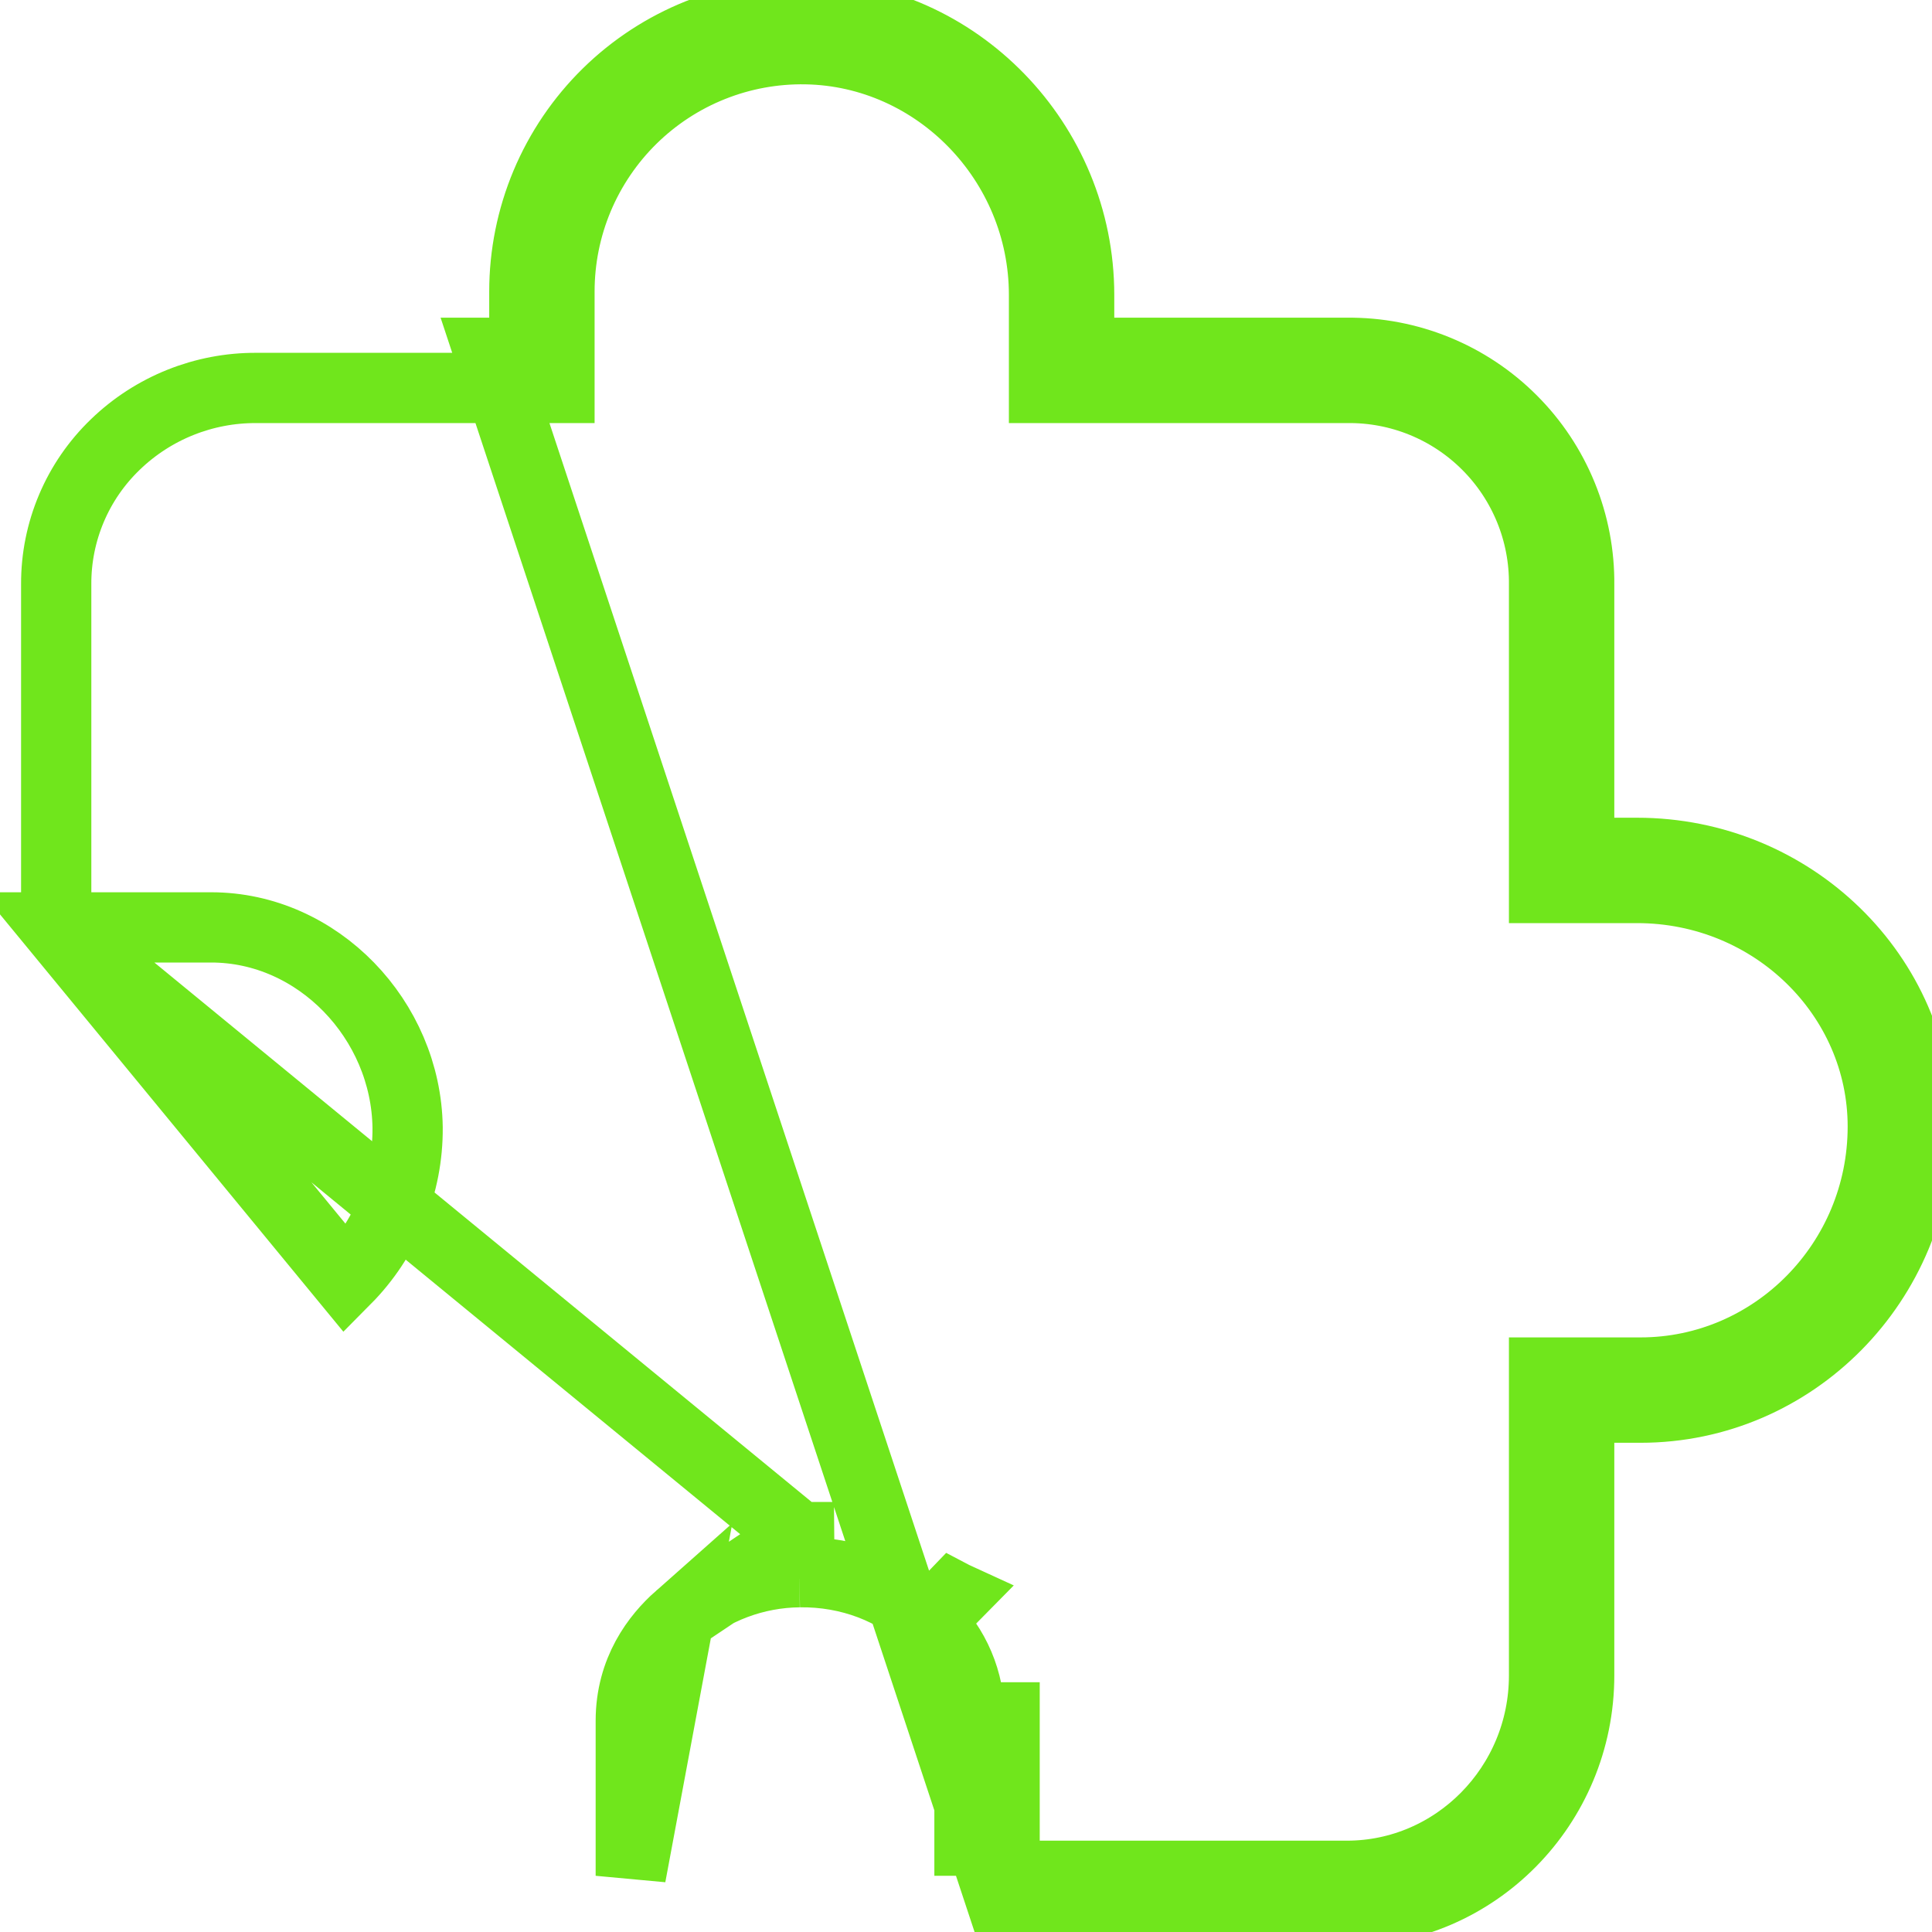
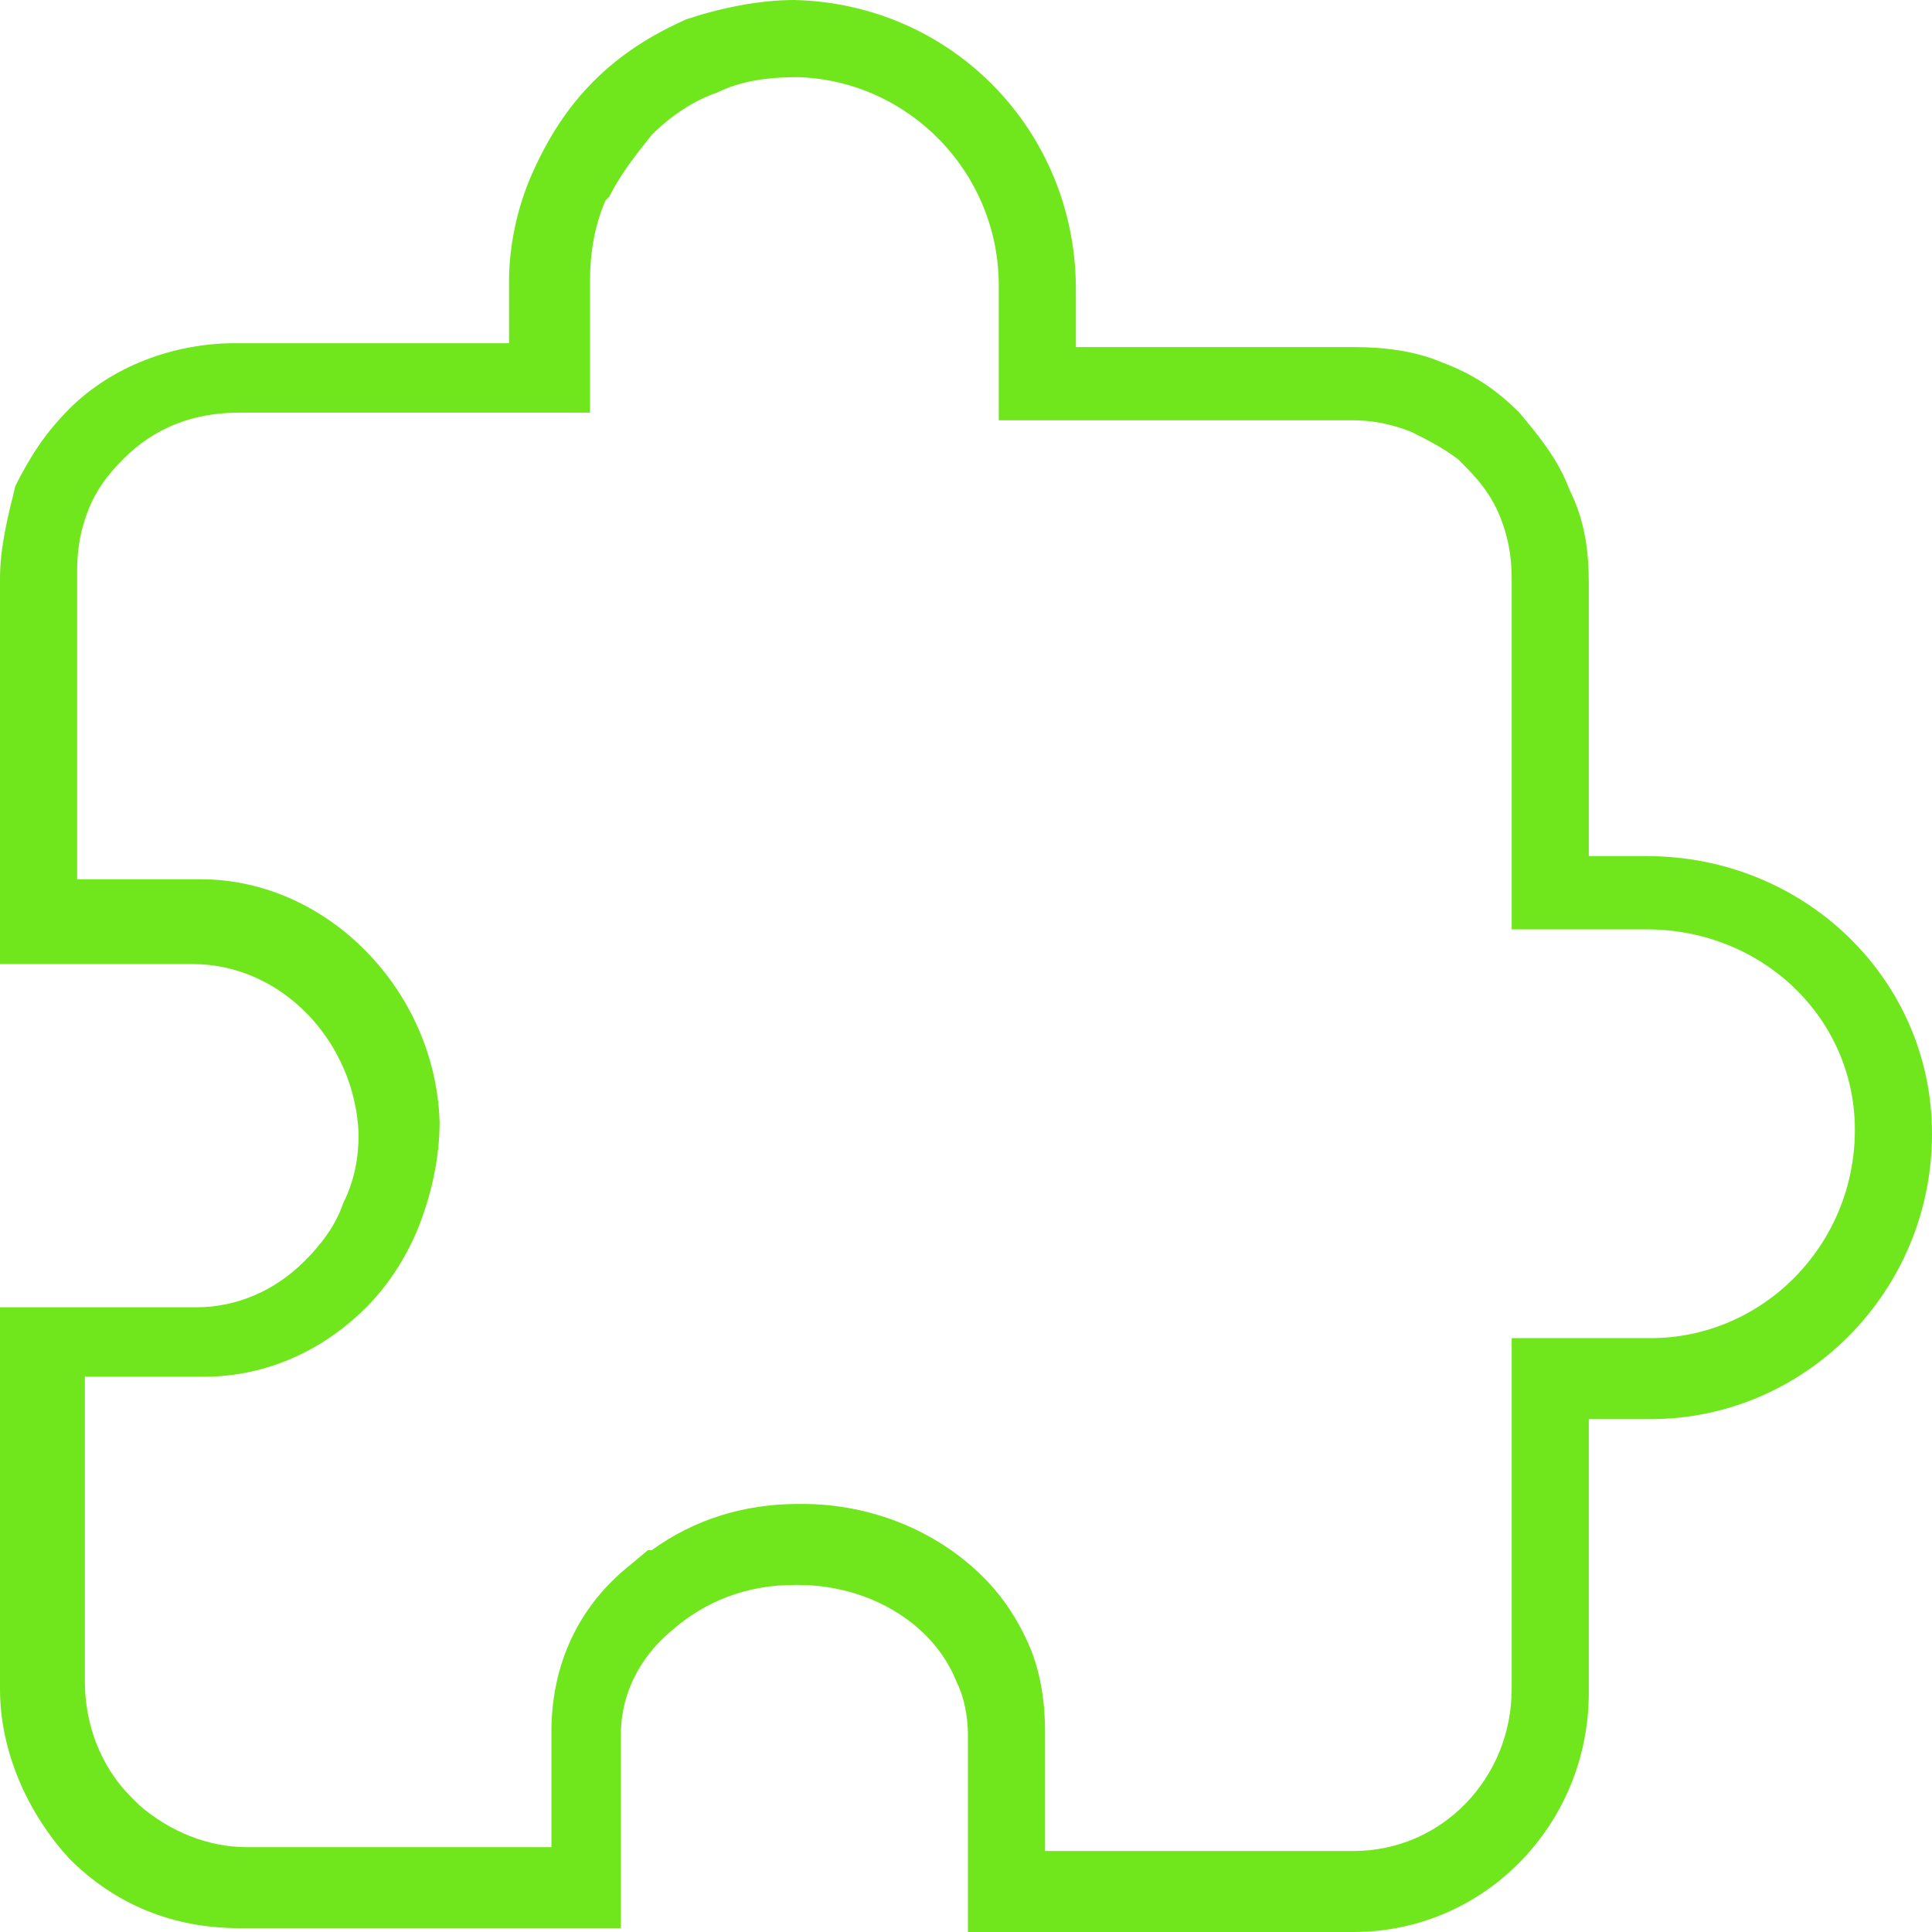
- <svg xmlns="http://www.w3.org/2000/svg" width="55" height="55" viewBox="0 0 55 55" fill="none">
-   <path d="M1.6 26.401H6.013C9.05 26.401 11.561 29.034 11.604 32.097L11.604 32.104C11.61 32.904 11.457 33.697 11.155 34.438C10.853 35.179 10.407 35.853 9.844 36.421L1.6 26.401ZM1.6 26.401L1.6 16.632L1.6 16.628C1.597 15.886 1.745 15.151 2.035 14.467C2.324 13.784 2.75 13.167 3.285 12.653L3.287 12.651C4.363 11.613 5.803 11.036 7.299 11.044V11.044H7.304H14.927H15.927V10.044V8.298C15.927 7.382 16.109 6.475 16.463 5.631C16.818 4.786 17.337 4.02 17.99 3.378C18.644 2.736 19.418 2.23 20.269 1.891C21.12 1.551 22.03 1.385 22.946 1.401L22.946 1.401C26.667 1.466 29.721 4.596 29.721 8.396V10.044V11.044H30.721L38.344 11.044L38.355 11.044C39.092 11.036 39.824 11.175 40.508 11.454C41.191 11.733 41.812 12.145 42.333 12.667C42.855 13.188 43.267 13.809 43.546 14.492C43.825 15.176 43.964 15.908 43.956 16.645H43.956V16.656V24.279V25.279H44.956H46.603C50.484 25.279 53.599 28.351 53.599 32.07C53.599 35.943 50.492 39.073 46.702 39.073H44.956H43.956V40.073V47.696C43.956 50.853 41.425 53.4 38.344 53.4H28.599V48.892V48.89H27.599M1.6 26.401L22.747 43.757M27.599 48.89C27.601 48.381 27.5 47.876 27.301 47.407C27.102 46.938 26.811 46.514 26.444 46.16M27.599 48.89V53.4V48.89ZM26.444 46.16L27.146 45.448C27.144 45.447 27.143 45.445 27.141 45.444C27.14 45.443 27.139 45.441 27.137 45.44L26.444 46.16ZM26.444 46.16C25.519 45.249 24.174 44.737 22.759 44.757M22.759 44.757L22.75 43.757C22.749 43.757 22.748 43.757 22.747 43.757M22.759 44.757C21.5 44.769 20.286 45.224 19.33 46.043M22.759 44.757L22.744 43.757C22.745 43.757 22.746 43.757 22.747 43.757M22.747 43.757L19.33 46.043M19.33 46.043C18.703 46.598 17.957 47.557 17.957 48.987V53.4L19.33 46.043ZM38.344 54.4H28.599L13.927 10.044H14.927V9.044V8.298C14.927 7.25 15.136 6.211 15.541 5.244C15.947 4.277 16.541 3.4 17.289 2.665C18.038 1.929 18.925 1.351 19.899 0.962C20.873 0.573 21.915 0.383 22.964 0.401C27.241 0.476 30.721 4.063 30.721 8.396V9.044V10.044H31.721H38.344C39.215 10.034 40.079 10.199 40.885 10.528C41.692 10.857 42.425 11.344 43.04 11.96C43.656 12.575 44.143 13.308 44.472 14.115C44.801 14.921 44.966 15.785 44.956 16.656V23.279V24.279H45.956H46.603C51.012 24.279 54.599 27.774 54.599 32.07C54.599 36.483 51.056 40.073 46.702 40.073H45.956H44.956V41.073V47.696C44.956 51.393 41.99 54.4 38.344 54.4Z" stroke="#70E61C" stroke-width="2" />
+ <svg xmlns="http://www.w3.org/2000/svg" width="50" height="50" viewBox="0 0 50 50" fill="none">
+   <path d="M20.659 1.996C23.553 2.096 25.848 4.491 25.848 7.385V8.882V10.878H27.844H34.93H35.03C35.529 10.878 36.028 10.978 36.527 11.178C36.926 11.377 37.325 11.577 37.724 11.876L37.924 12.076C38.323 12.475 38.623 12.874 38.822 13.373C39.022 13.872 39.122 14.371 39.122 14.97V22.056V24.052H41.118H42.615C45.609 24.052 48.004 26.347 48.004 29.241C48.004 32.236 45.609 34.631 42.715 34.631H41.118H39.122V36.627V43.713C39.122 46.008 37.325 47.904 35.03 47.904H27.046V44.81C27.046 44.112 26.946 43.313 26.647 42.615C26.347 41.916 25.948 41.317 25.449 40.818C24.252 39.621 22.555 38.922 20.759 38.922H20.659C19.262 38.922 17.964 39.321 16.866 40.12H16.767L16.168 40.619C14.87 41.717 14.271 43.214 14.271 44.81V47.804H6.387C5.389 47.804 4.391 47.405 3.593 46.707L3.393 46.507C2.595 45.709 2.196 44.611 2.196 43.513V35.629H5.289C6.786 35.629 8.283 35.03 9.481 33.832C10.08 33.233 10.579 32.435 10.878 31.637C11.178 30.838 11.377 29.94 11.377 29.042C11.277 25.649 8.483 22.755 5.19 22.755H1.996V14.771C1.996 14.172 2.096 13.673 2.295 13.174C2.495 12.675 2.794 12.275 3.194 11.876C3.992 11.078 4.99 10.679 6.188 10.679H13.273H15.27V8.683V7.285C15.27 6.587 15.369 5.888 15.669 5.19L15.768 5.09C16.068 4.491 16.467 3.992 16.866 3.493C17.365 2.994 17.964 2.595 18.563 2.395C19.162 2.096 19.86 1.996 20.659 1.996ZM20.559 0C19.661 0 18.663 0.2 17.765 0.499C16.866 0.898 16.068 1.397 15.369 2.096C14.671 2.794 14.172 3.593 13.773 4.491C13.373 5.389 13.174 6.387 13.174 7.285V8.882H6.088C4.491 8.882 2.894 9.481 1.796 10.579C1.198 11.178 0.798 11.777 0.399 12.575C0.2 13.373 0 14.172 0 14.97V24.95H4.99C7.285 24.95 9.182 26.946 9.281 29.341C9.281 29.94 9.182 30.539 8.882 31.138C8.683 31.736 8.283 32.236 7.884 32.635C7.086 33.433 6.088 33.832 5.09 33.832H0V43.713C0 45.309 0.699 46.906 1.796 48.104C2.994 49.301 4.491 49.9 6.188 49.9H16.068V44.91C16.068 43.613 16.767 42.715 17.365 42.216C18.264 41.417 19.361 41.018 20.559 41.018C20.559 41.018 20.559 41.018 20.659 41.018C21.956 41.018 23.154 41.517 23.952 42.315C24.252 42.615 24.551 43.014 24.75 43.513C24.95 43.912 25.05 44.411 25.05 44.91V50H35.03C38.423 50 41.118 47.206 41.118 43.812V36.727H42.715C46.707 36.727 50 33.433 50 29.341C50 25.349 46.707 22.156 42.615 22.156H41.118V15.07C41.118 14.271 41.018 13.473 40.619 12.675C40.319 11.876 39.82 11.277 39.321 10.679C38.722 10.08 38.124 9.681 37.325 9.381C36.627 9.082 35.828 8.982 35.03 8.982C35.03 8.982 35.03 8.982 34.93 8.982H27.844V7.485C27.844 3.393 24.651 0.1 20.559 0C20.659 0 20.659 0 20.559 0Z" fill="#70E61C" />
</svg>
